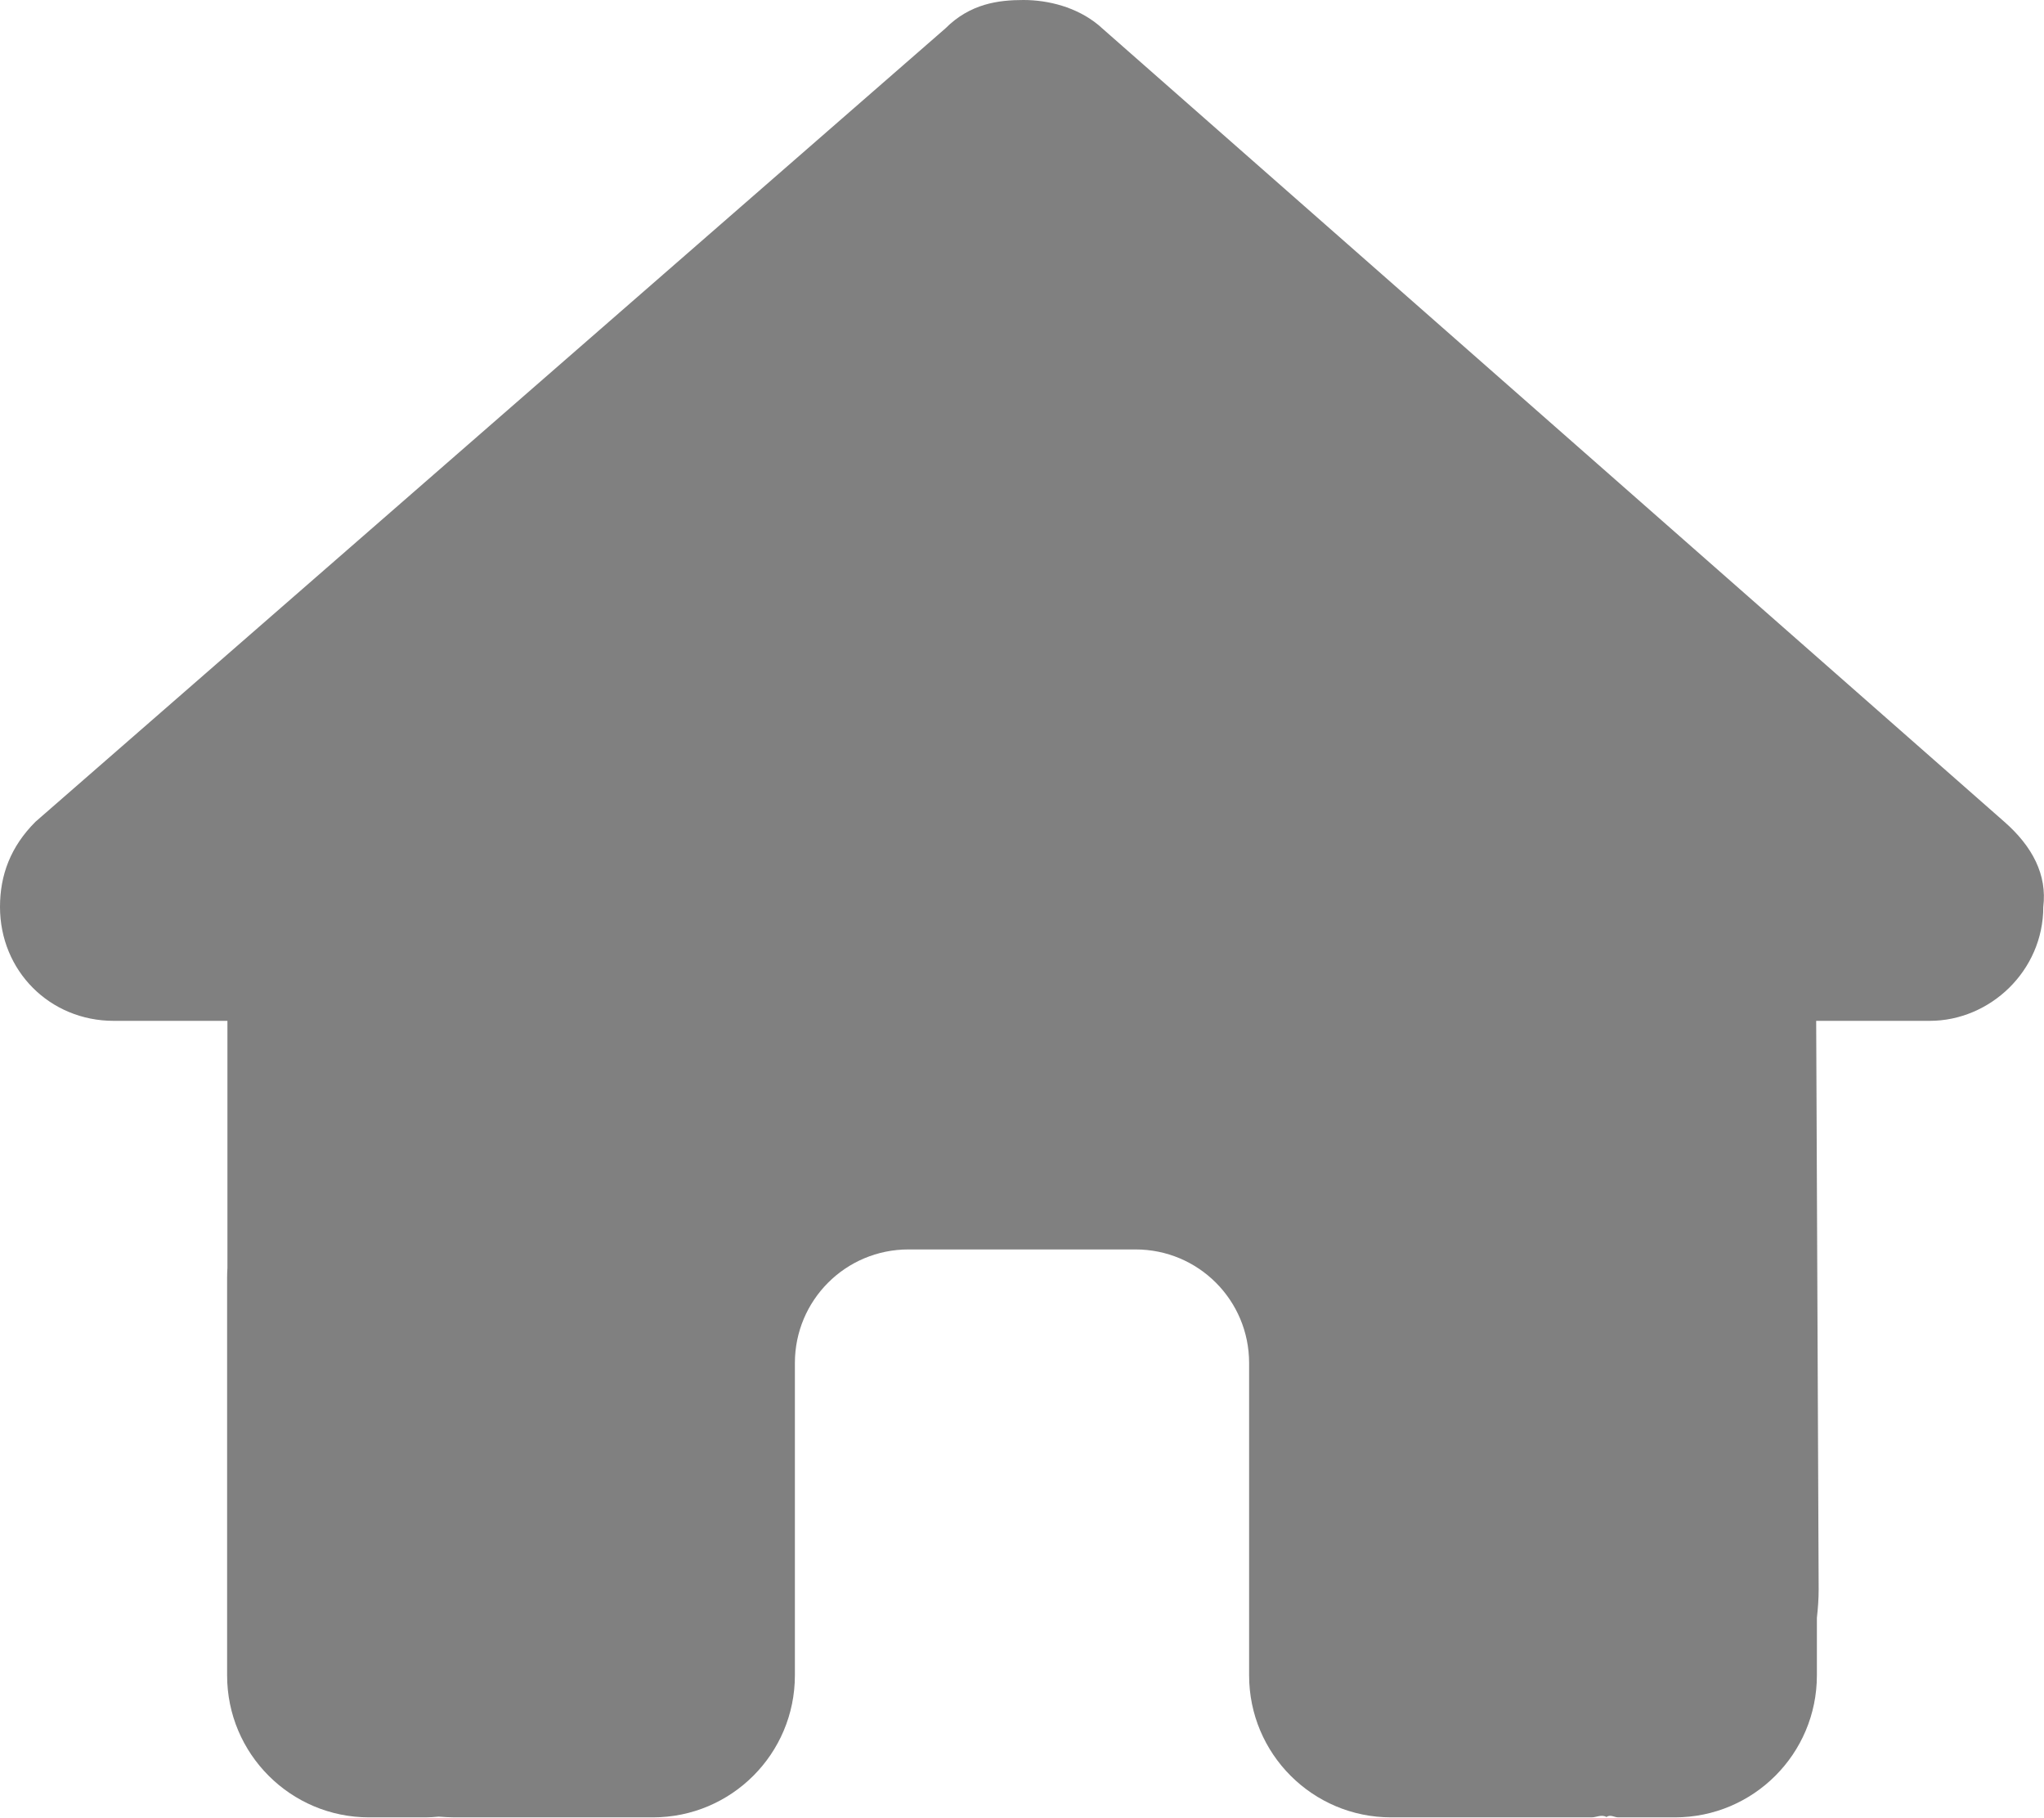
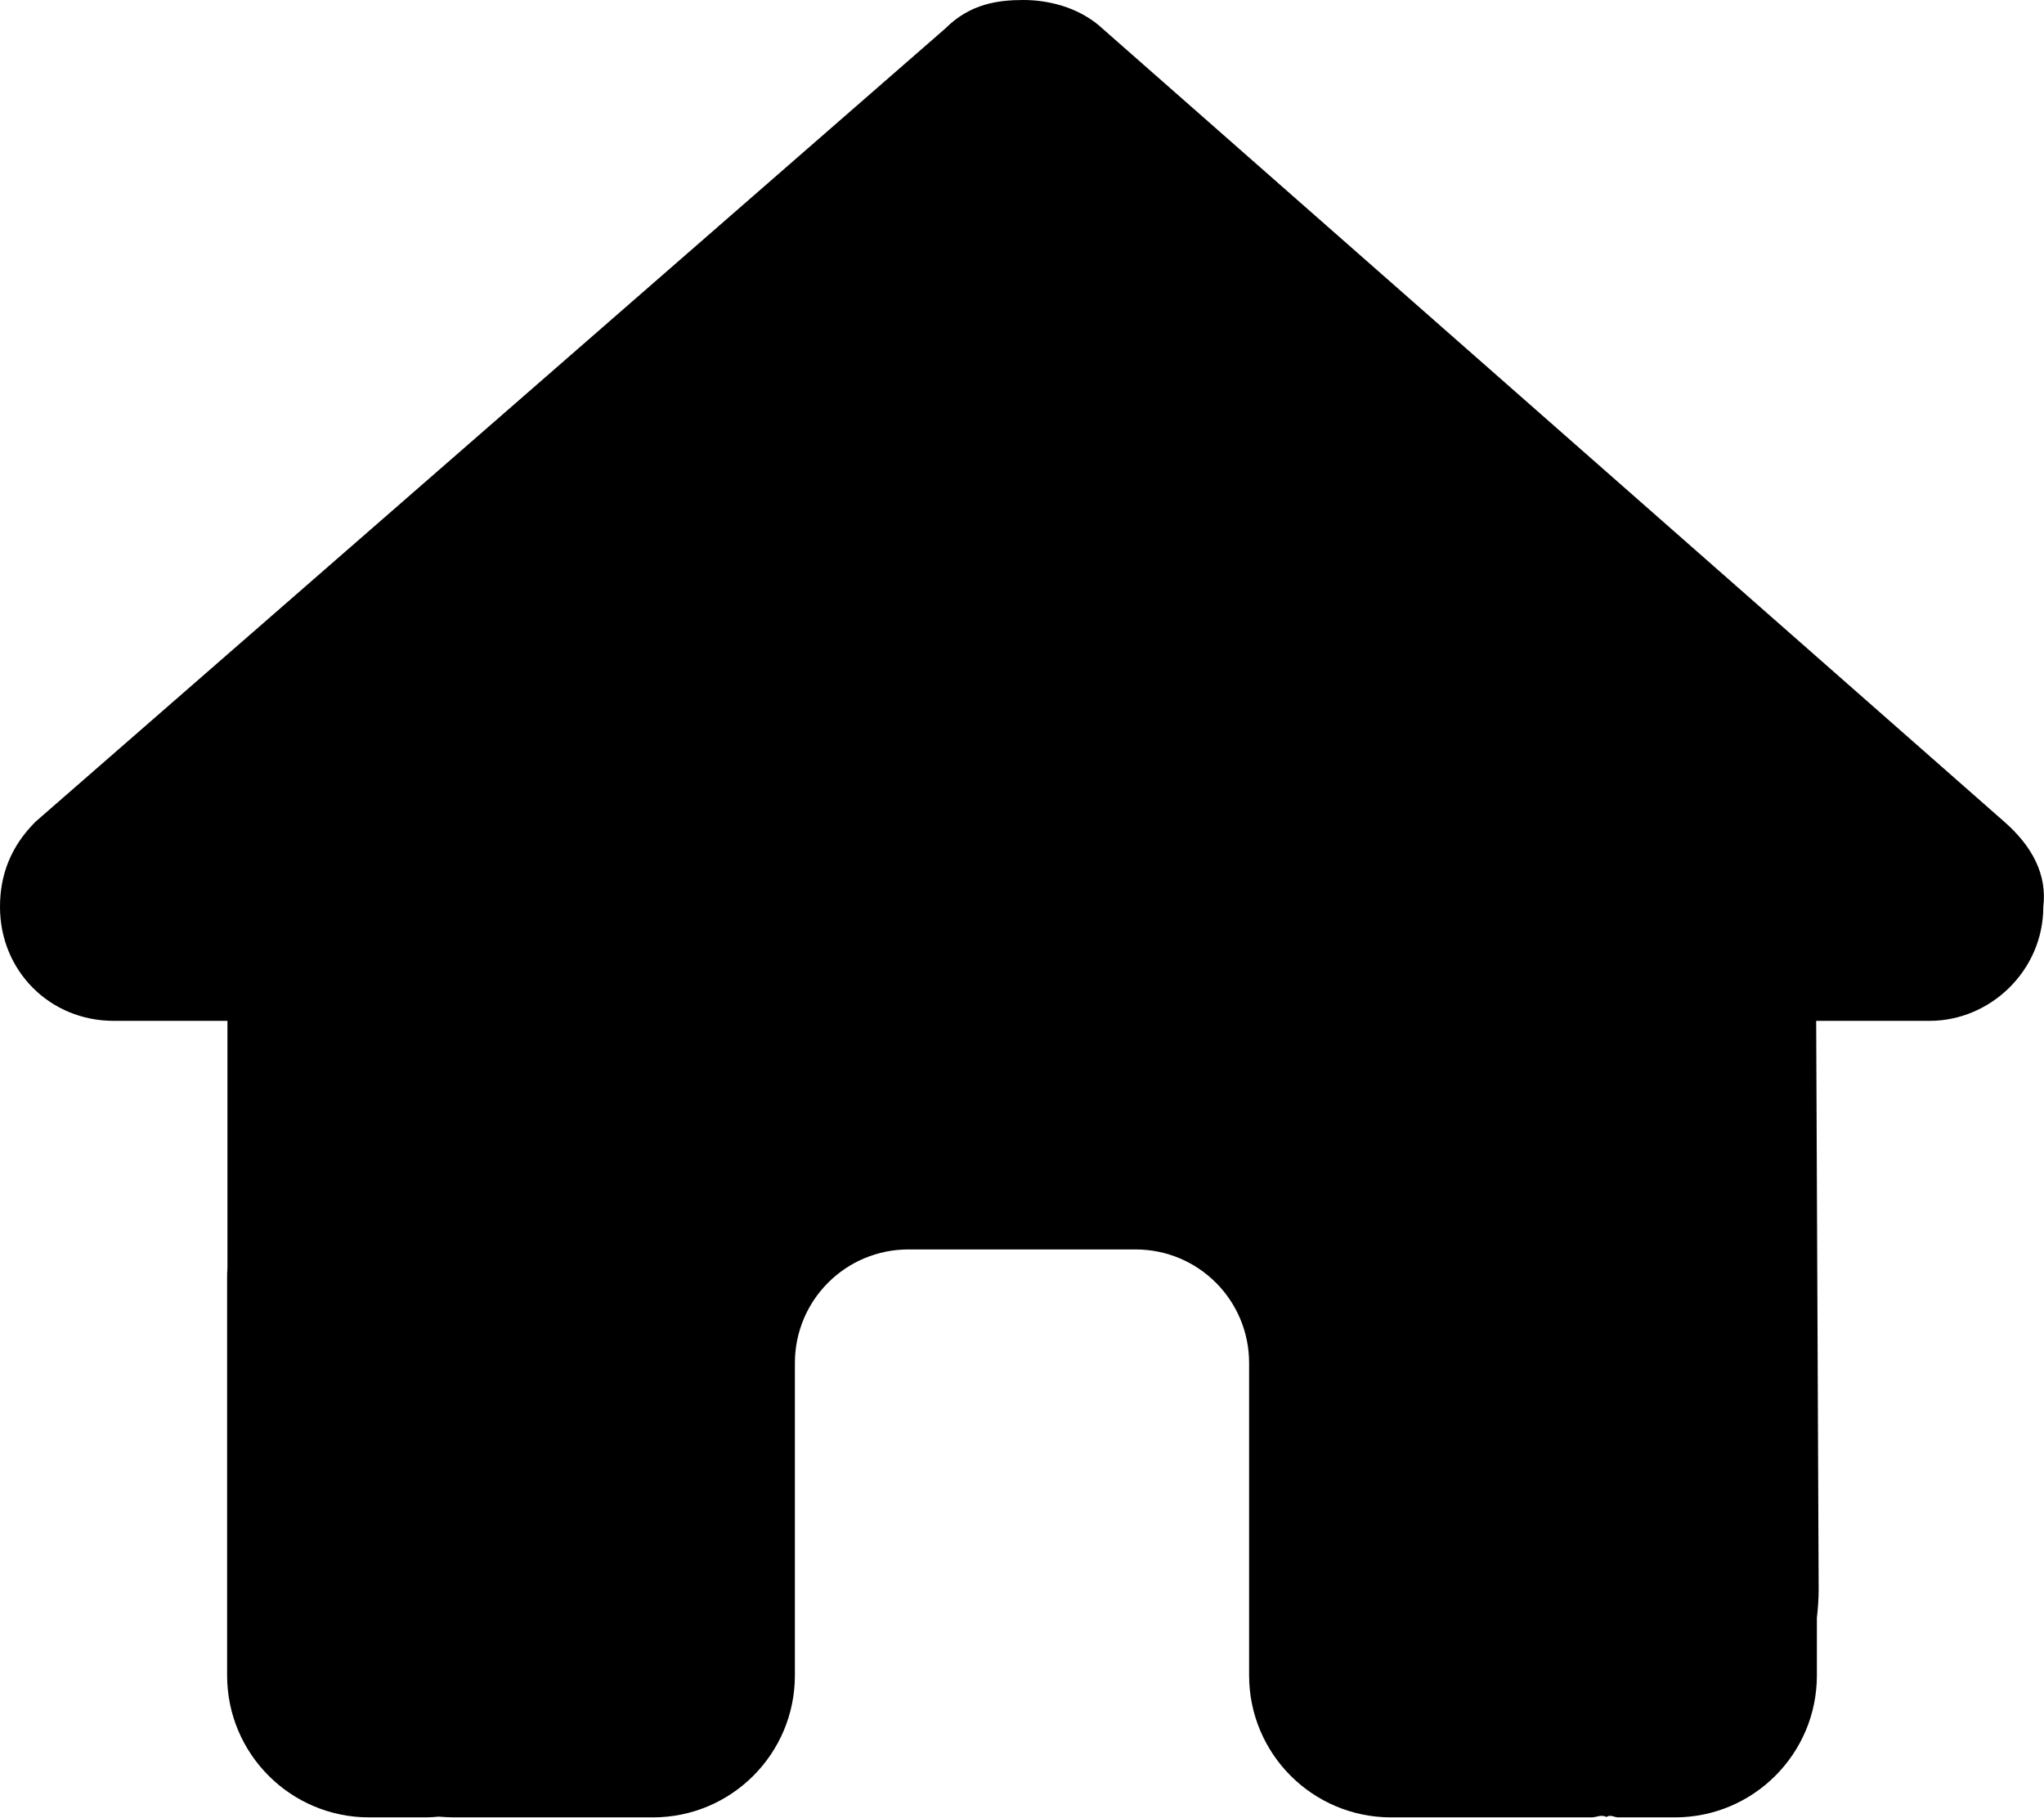
- <svg xmlns="http://www.w3.org/2000/svg" fill="grey" viewBox="0 0 576 512">
-   <path d="M575.8 255.5C575.8 273.5 560.8 287.6 543.8 287.6H511.8L512.5 447.7C512.5 450.5 512.3 453.1 512 455.8V472C512 494.1 494.1 512 472 512H456C454.9 512 453.8 511.1 452.7 511.9C451.3 511.1 449.9 512 448.5 512H392C369.9 512 352 494.1 352 472V384C352 366.3 337.7 352 320 352H256C238.3 352 224 366.3 224 384V472C224 494.1 206.1 512 184 512H128.1C126.6 512 125.1 511.9 123.6 511.8C122.4 511.9 121.2 512 120 512H104C81.91 512 64 494.1 64 472V360C64 359.1 64.03 358.1 64.09 357.2V287.6H32.05C14.02 287.6 0 273.5 0 255.5C0 246.5 3.004 238.5 10.01 231.5L266.4 8.016C273.4 1.002 281.4 0 288.4 0C295.4 0 303.4 2.004 309.5 7.014L564.8 231.5C572.8 238.5 576.9 246.5 575.8 255.5L575.8 255.5z" />
+ <svg xmlns="http://www.w3.org/2000/svg" viewBox="0 0 576 512">
+   <path class="svg_icon" d="M575.8 255.5C575.8 273.5 560.8 287.6 543.8 287.6H511.8L512.5 447.7C512.5 450.5 512.3 453.1 512 455.8V472C512 494.1 494.1 512 472 512H456C454.9 512 453.8 511.1 452.7 511.9C451.3 511.1 449.9 512 448.5 512H392C369.9 512 352 494.1 352 472V384C352 366.3 337.7 352 320 352H256C238.3 352 224 366.3 224 384V472C224 494.1 206.1 512 184 512H128.1C126.6 512 125.1 511.9 123.6 511.8C122.4 511.9 121.2 512 120 512H104C81.91 512 64 494.1 64 472V360C64 359.1 64.03 358.1 64.09 357.2V287.6H32.05C14.02 287.6 0 273.5 0 255.5C0 246.5 3.004 238.5 10.01 231.5L266.4 8.016C273.4 1.002 281.4 0 288.4 0C295.4 0 303.4 2.004 309.5 7.014L564.8 231.5C572.8 238.5 576.9 246.5 575.8 255.5L575.8 255.5z" />
</svg>
